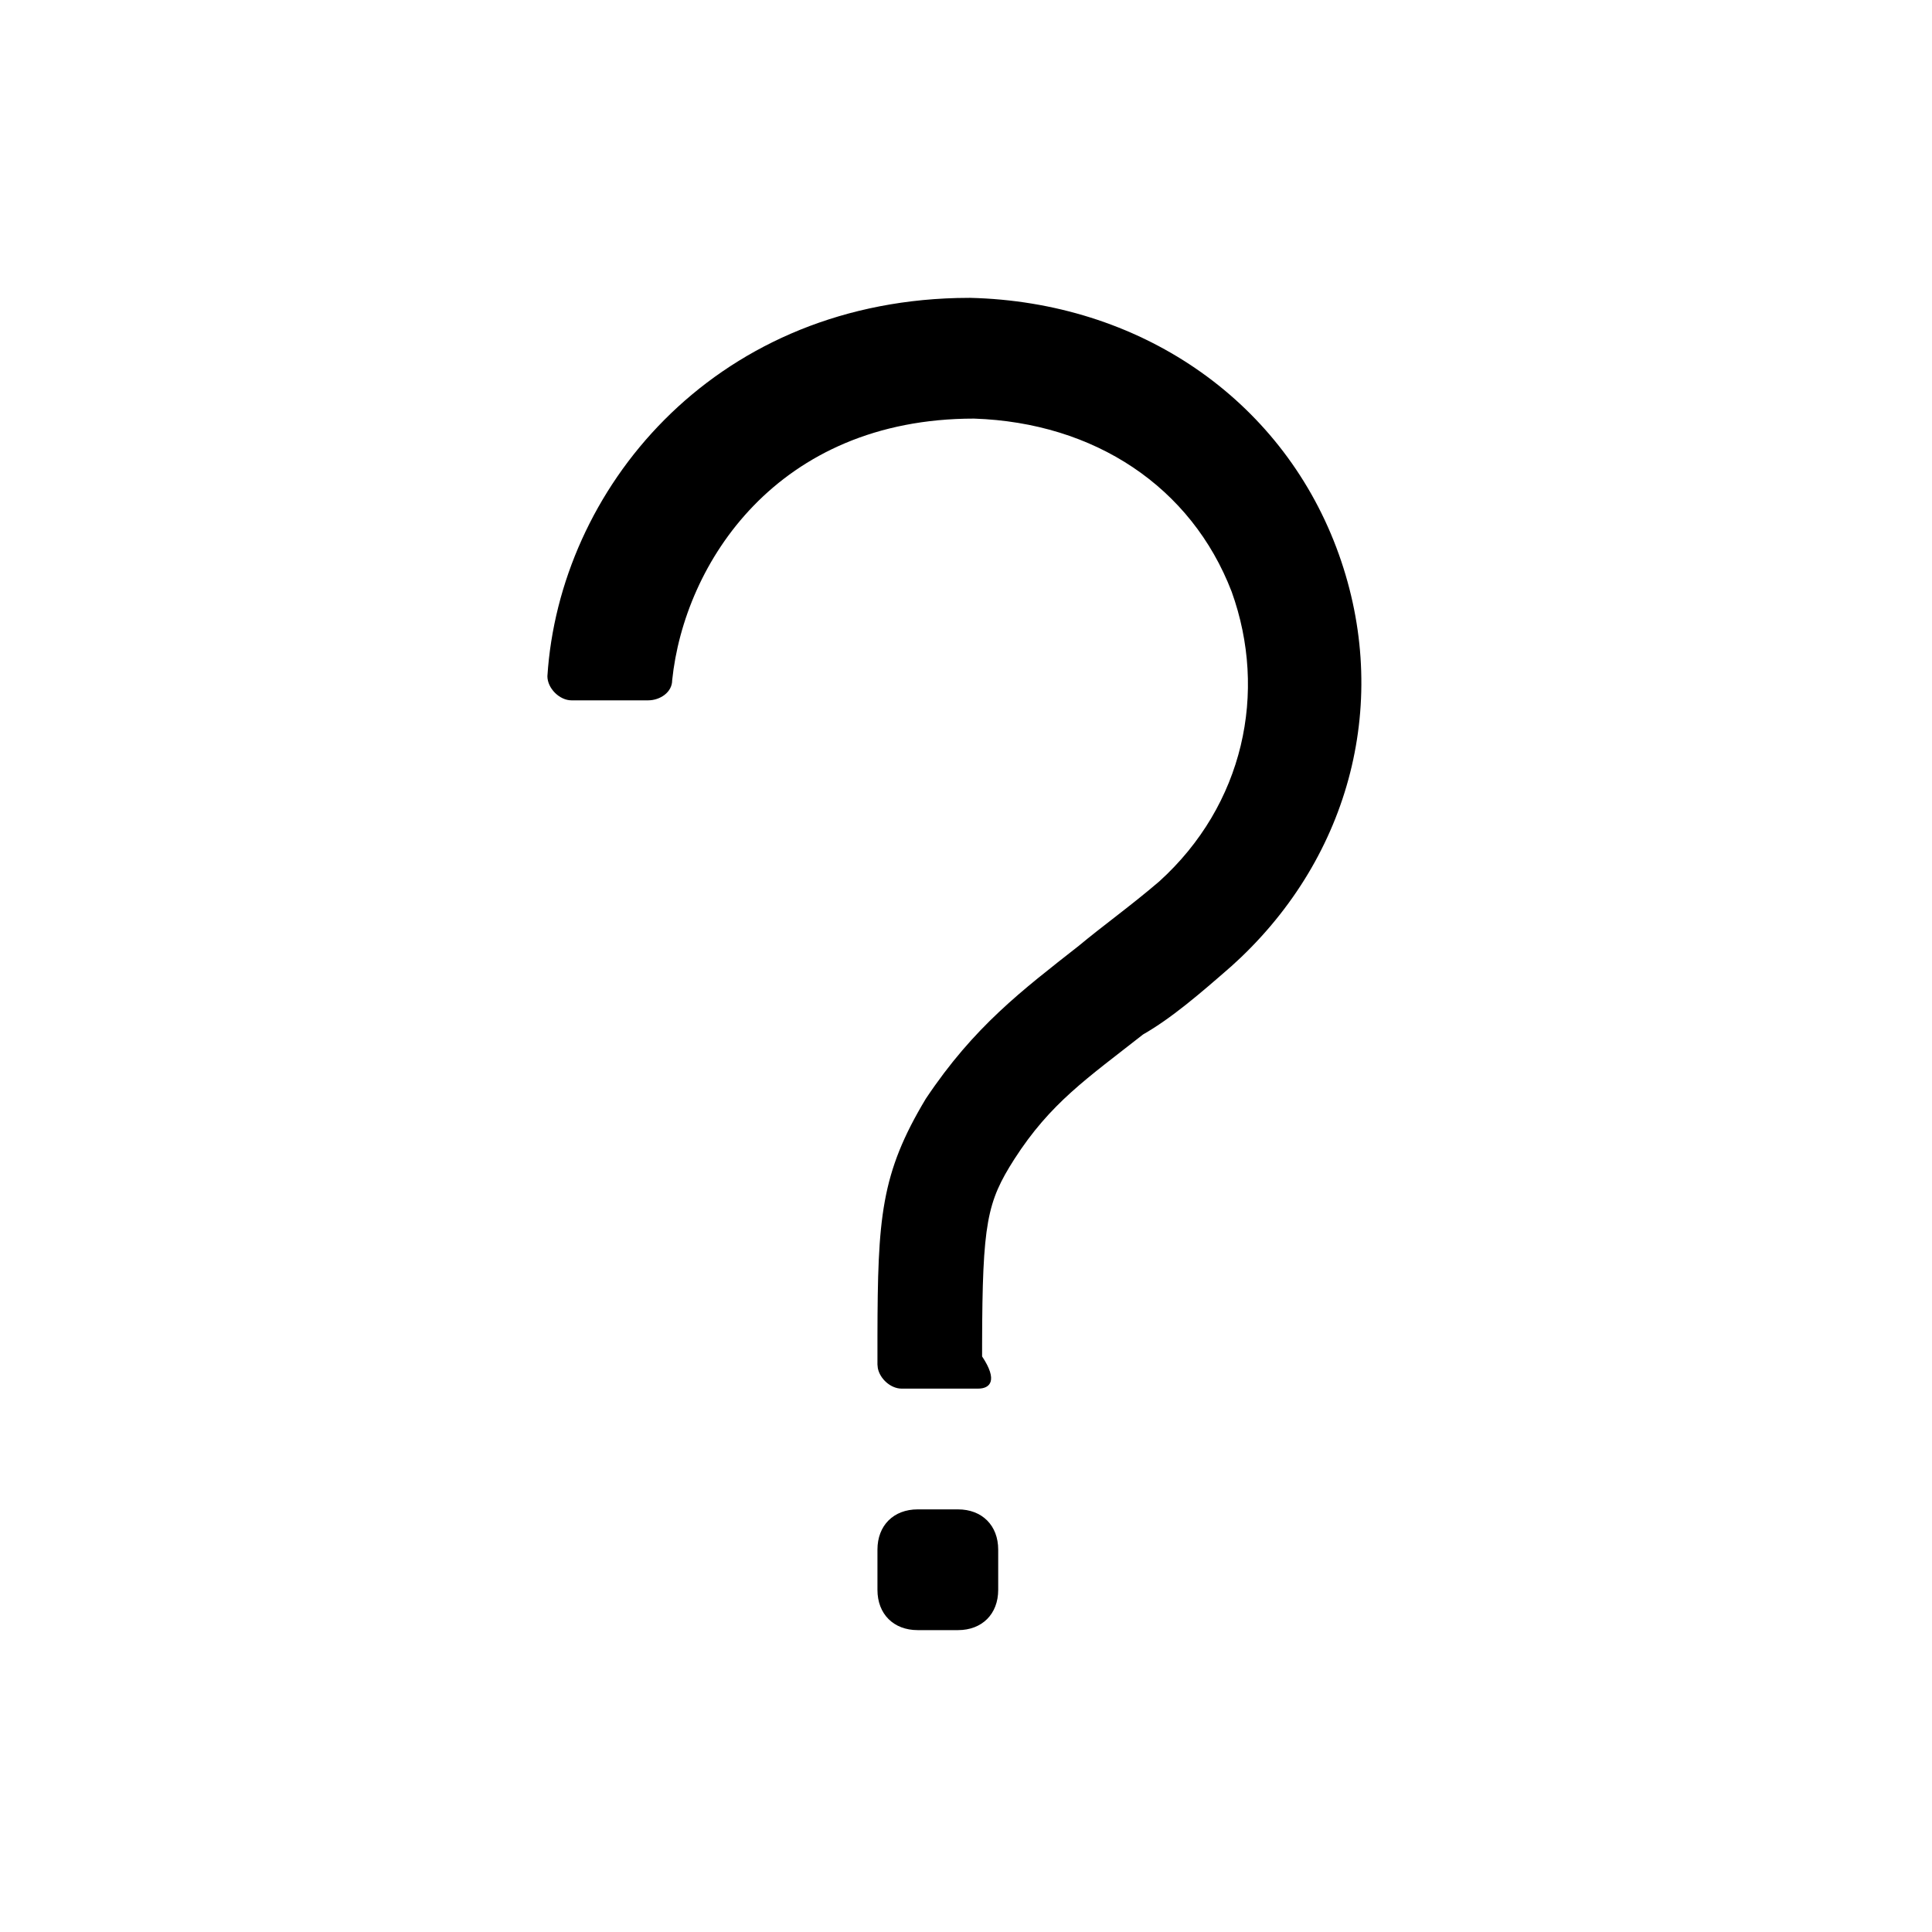
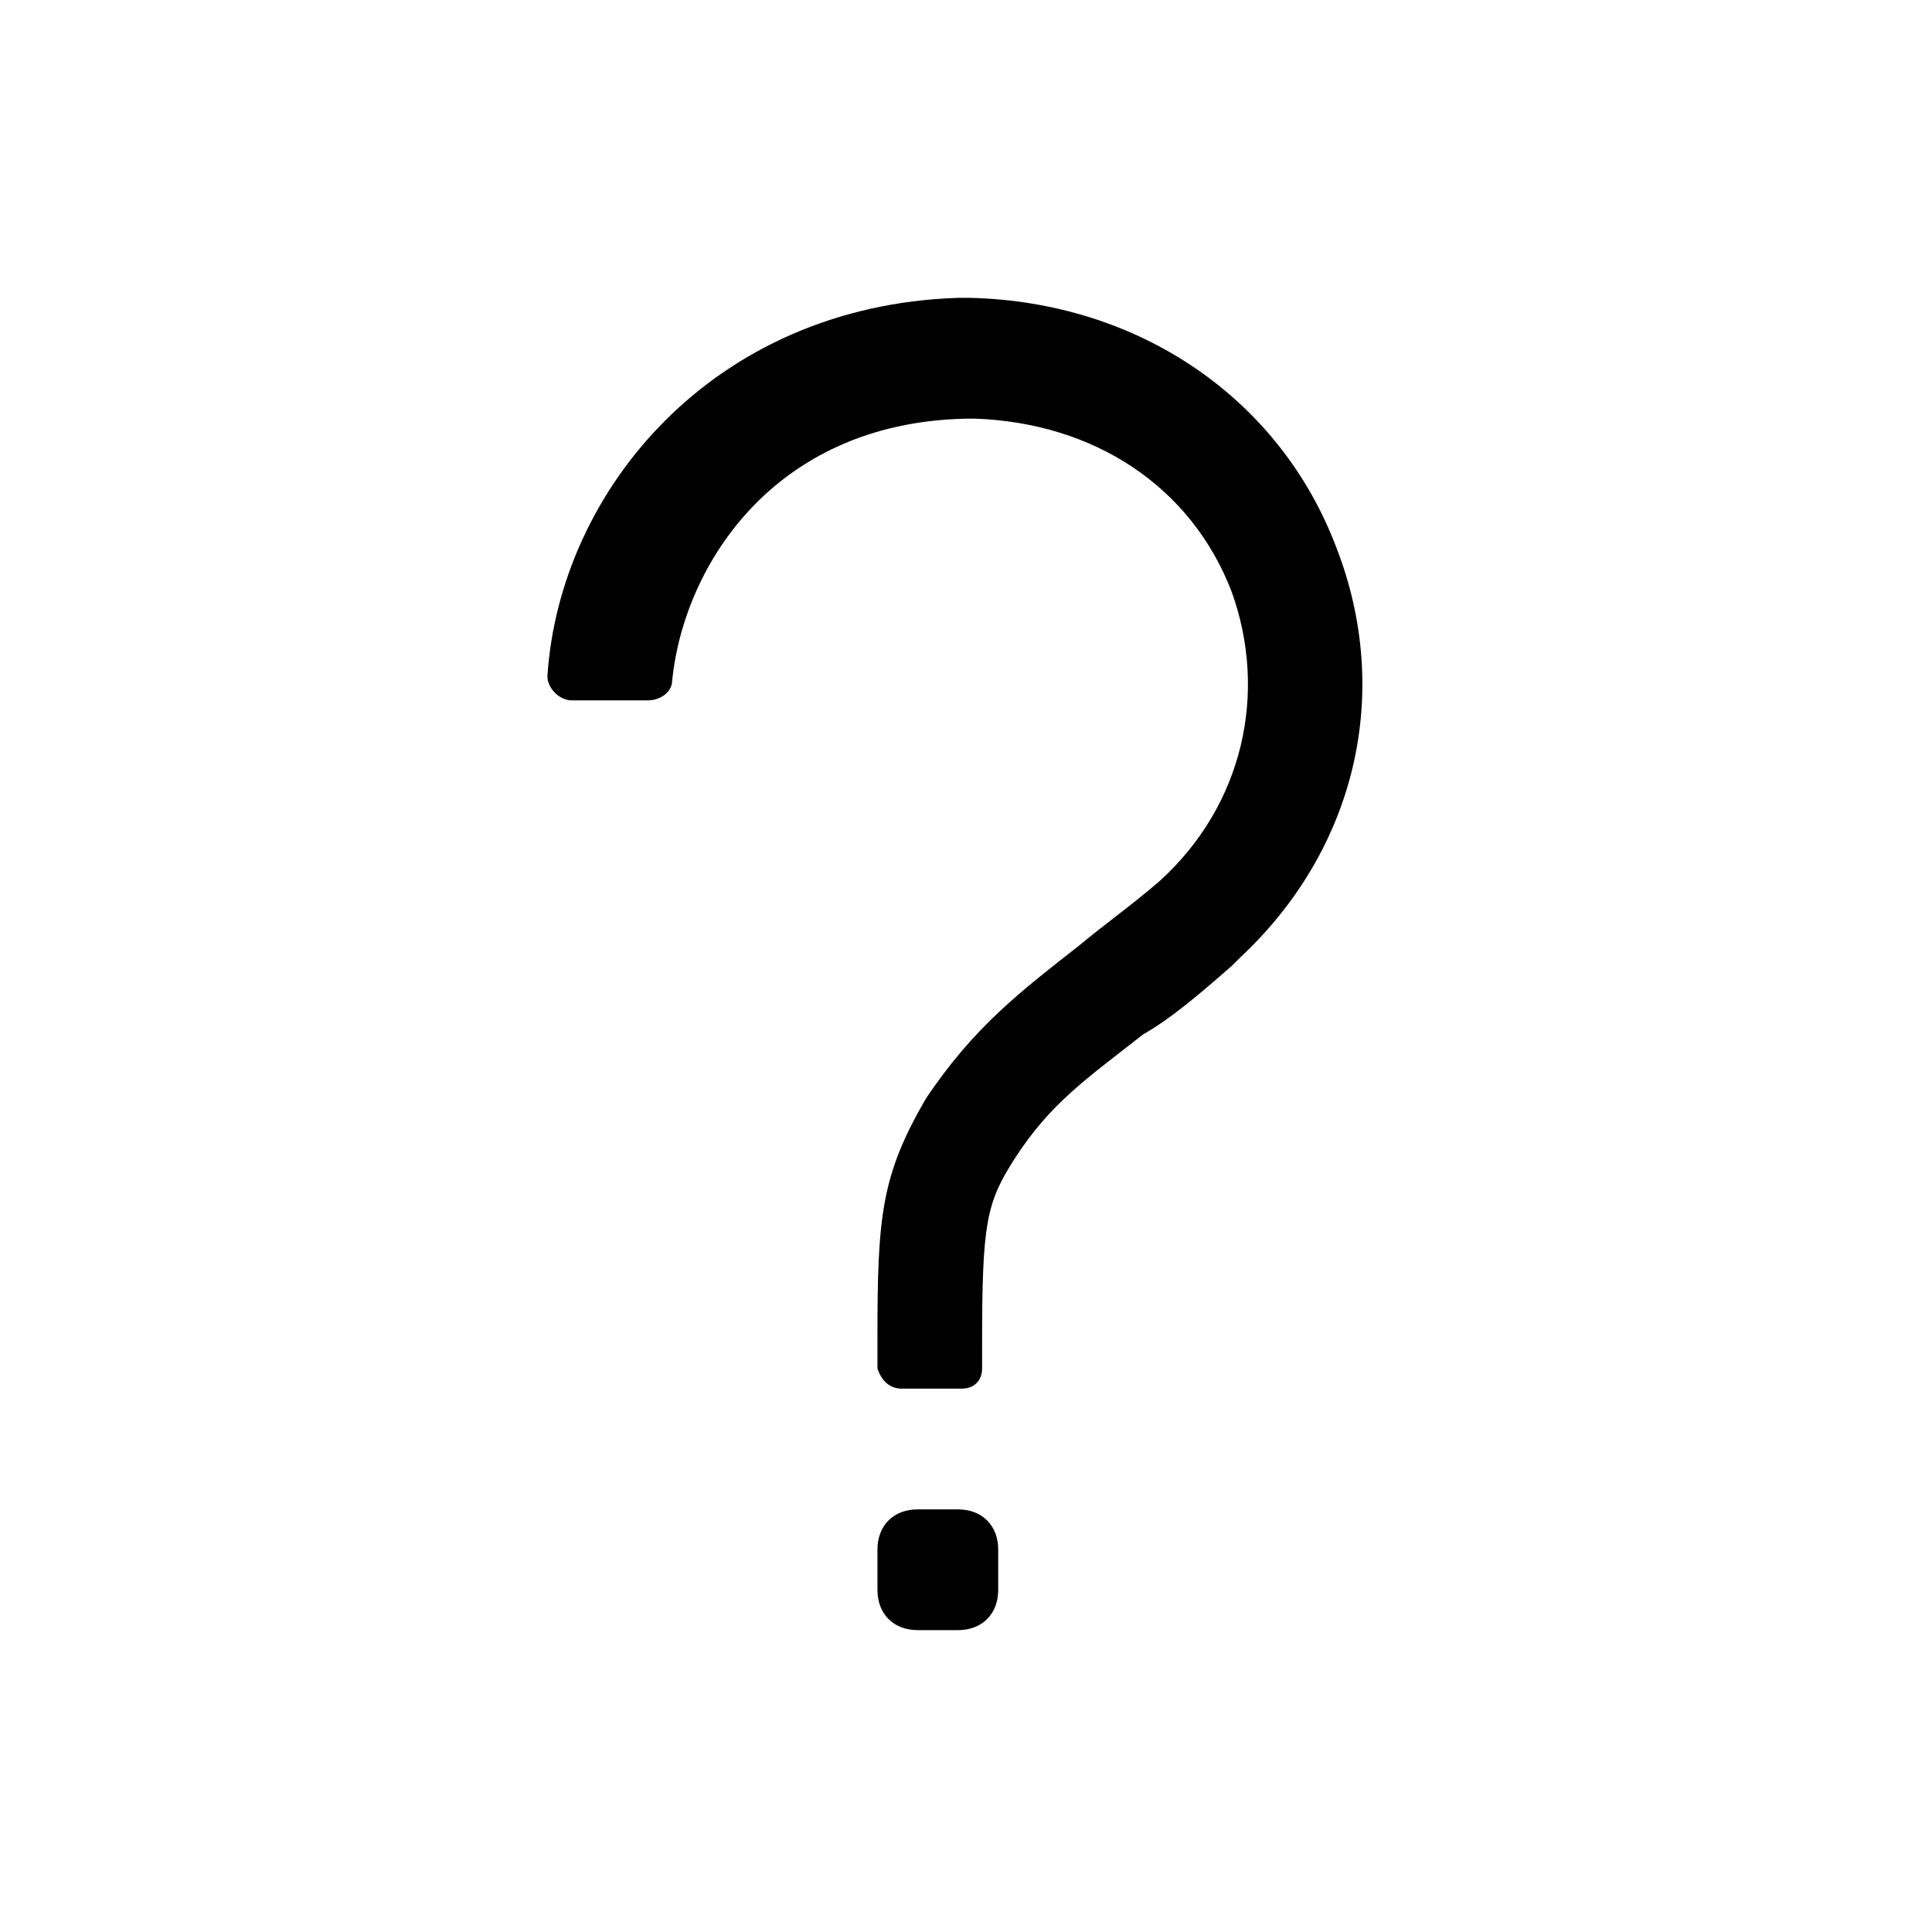
- <svg xmlns="http://www.w3.org/2000/svg" viewBox="0 0 48 48">
-   <path d="M23.8 37.5c.6 0 1 .4 1 1v1c0 .6-.4 1-1 1h-1c-.6 0-1-.4-1-1v-1c0-.6.4-1 1-1h1zm.3-30.1c4.2.1 7.7 2.5 9.1 6.2 1.364 3.605.45 7.495-2.373 10.19L30.6 24c-.8.7-1.5 1.3-2.2 1.7-1.4 1.1-2.3 1.7-3.2 3.1-.677 1.065-.793 1.567-.8 4.59v.31c.4.6.2.8-.1.8h-1.9c-.27 0-.54-.243-.591-.51l-.009-.09v-.691c.006-2.965.083-4.047 1.2-5.909 1.2-1.8 2.4-2.7 3.8-3.8.6-.5 1.3-1 2-1.6 2.1-1.9 2.7-4.7 1.8-7.2-1-2.6-3.4-4.2-6.4-4.3-4.9 0-7.2 3.6-7.5 6.5 0 .3-.3.5-.6.5h-1.9c-.3 0-.6-.3-.6-.6.295-4.619 4.067-9.238 10.176-9.396L24.1 7.4z" />
+ <svg xmlns="http://www.w3.org/2000/svg" viewBox="0 0 48 48" style="enable-background:new 0 0 48 48" xml:space="preserve">
+   <path d="M23.8 37.5c.6 0 1 .4 1 1v1c0 .6-.4 1-1 1h-1c-.6 0-1-.4-1-1v-1c0-.6.4-1 1-1h1zm.3-30.1c4.2.1 7.7 2.5 9.1 6.2 1.4 3.6.5 7.5-2.4 10.2l-.2.2c-.8.7-1.5 1.3-2.2 1.7-1.4 1.1-2.3 1.7-3.2 3.1-.7 1.1-.8 1.6-.8 4.6v.6c0 .3-.2.5-.5.5h-1.5c-.3 0-.5-.2-.6-.5V33.2c0-3 .1-4 1.2-5.9 1.2-1.8 2.4-2.7 3.8-3.8.6-.5 1.3-1 2-1.6 2.1-1.9 2.7-4.7 1.8-7.2-1-2.6-3.4-4.2-6.4-4.3-4.9 0-7.2 3.6-7.5 6.5 0 .3-.3.5-.6.5h-1.9c-.3 0-.6-.3-.6-.6.3-4.6 4.1-9.2 10.2-9.4h.3z" />
</svg>
